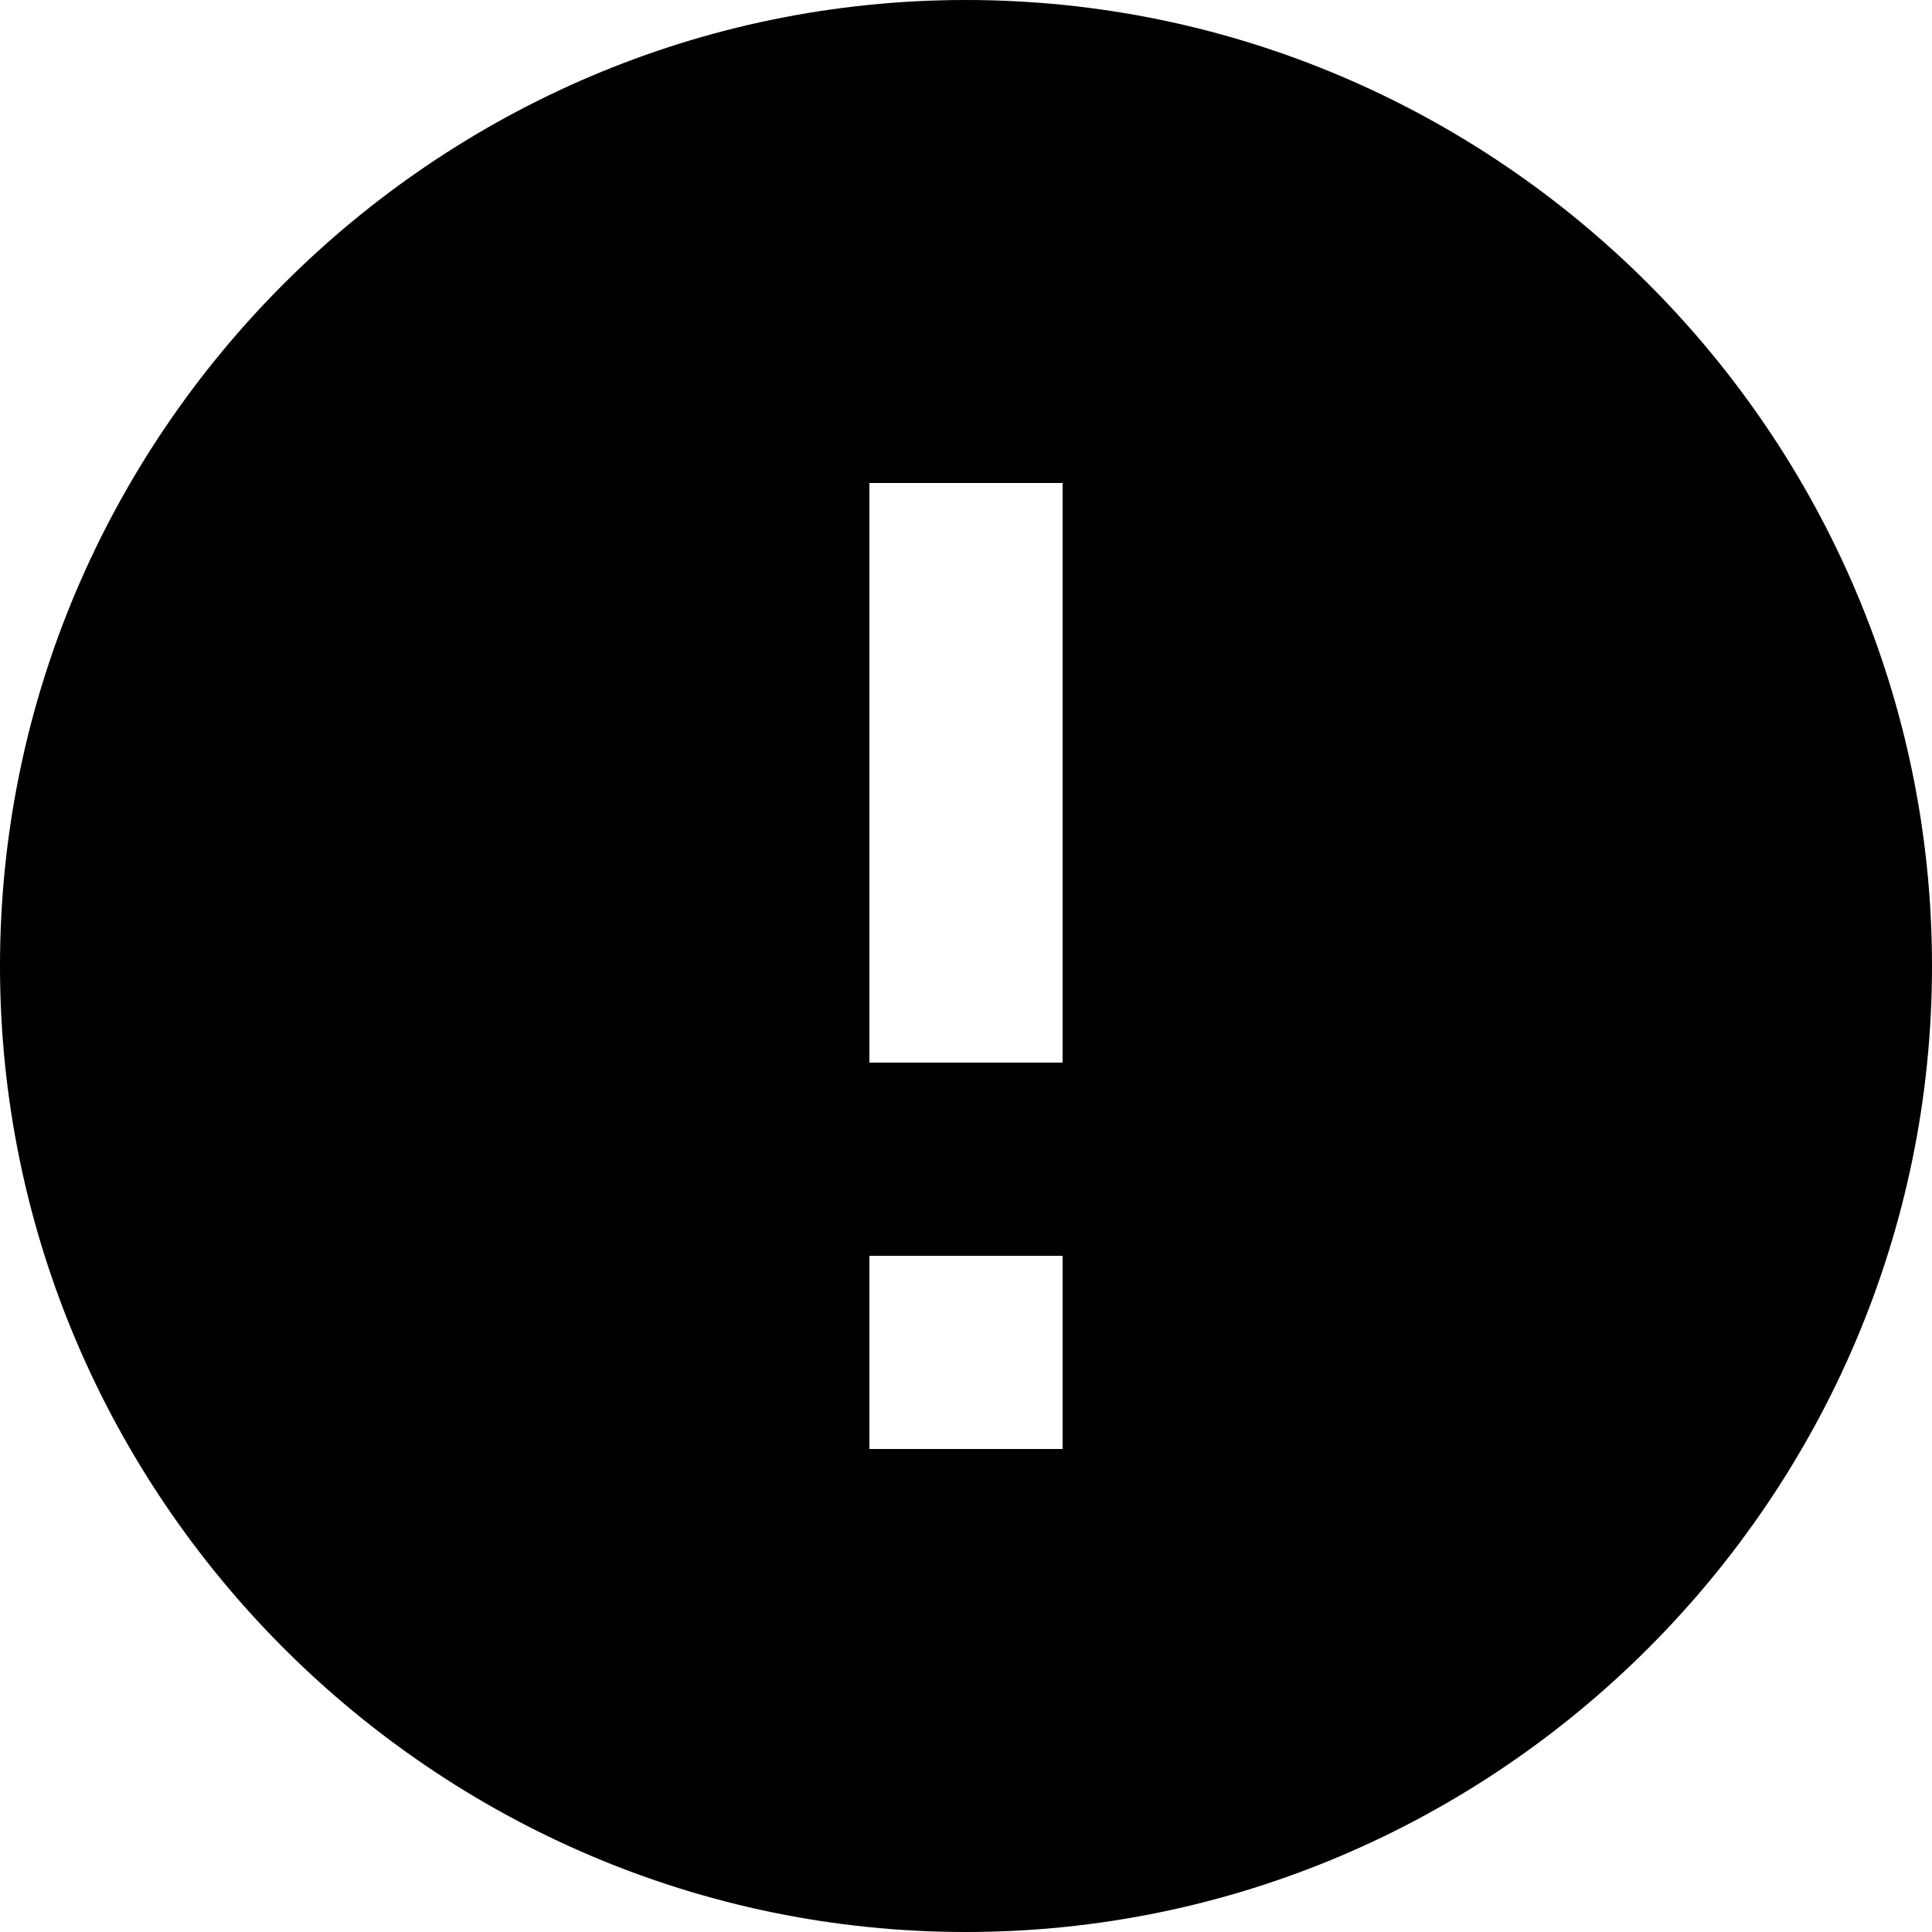
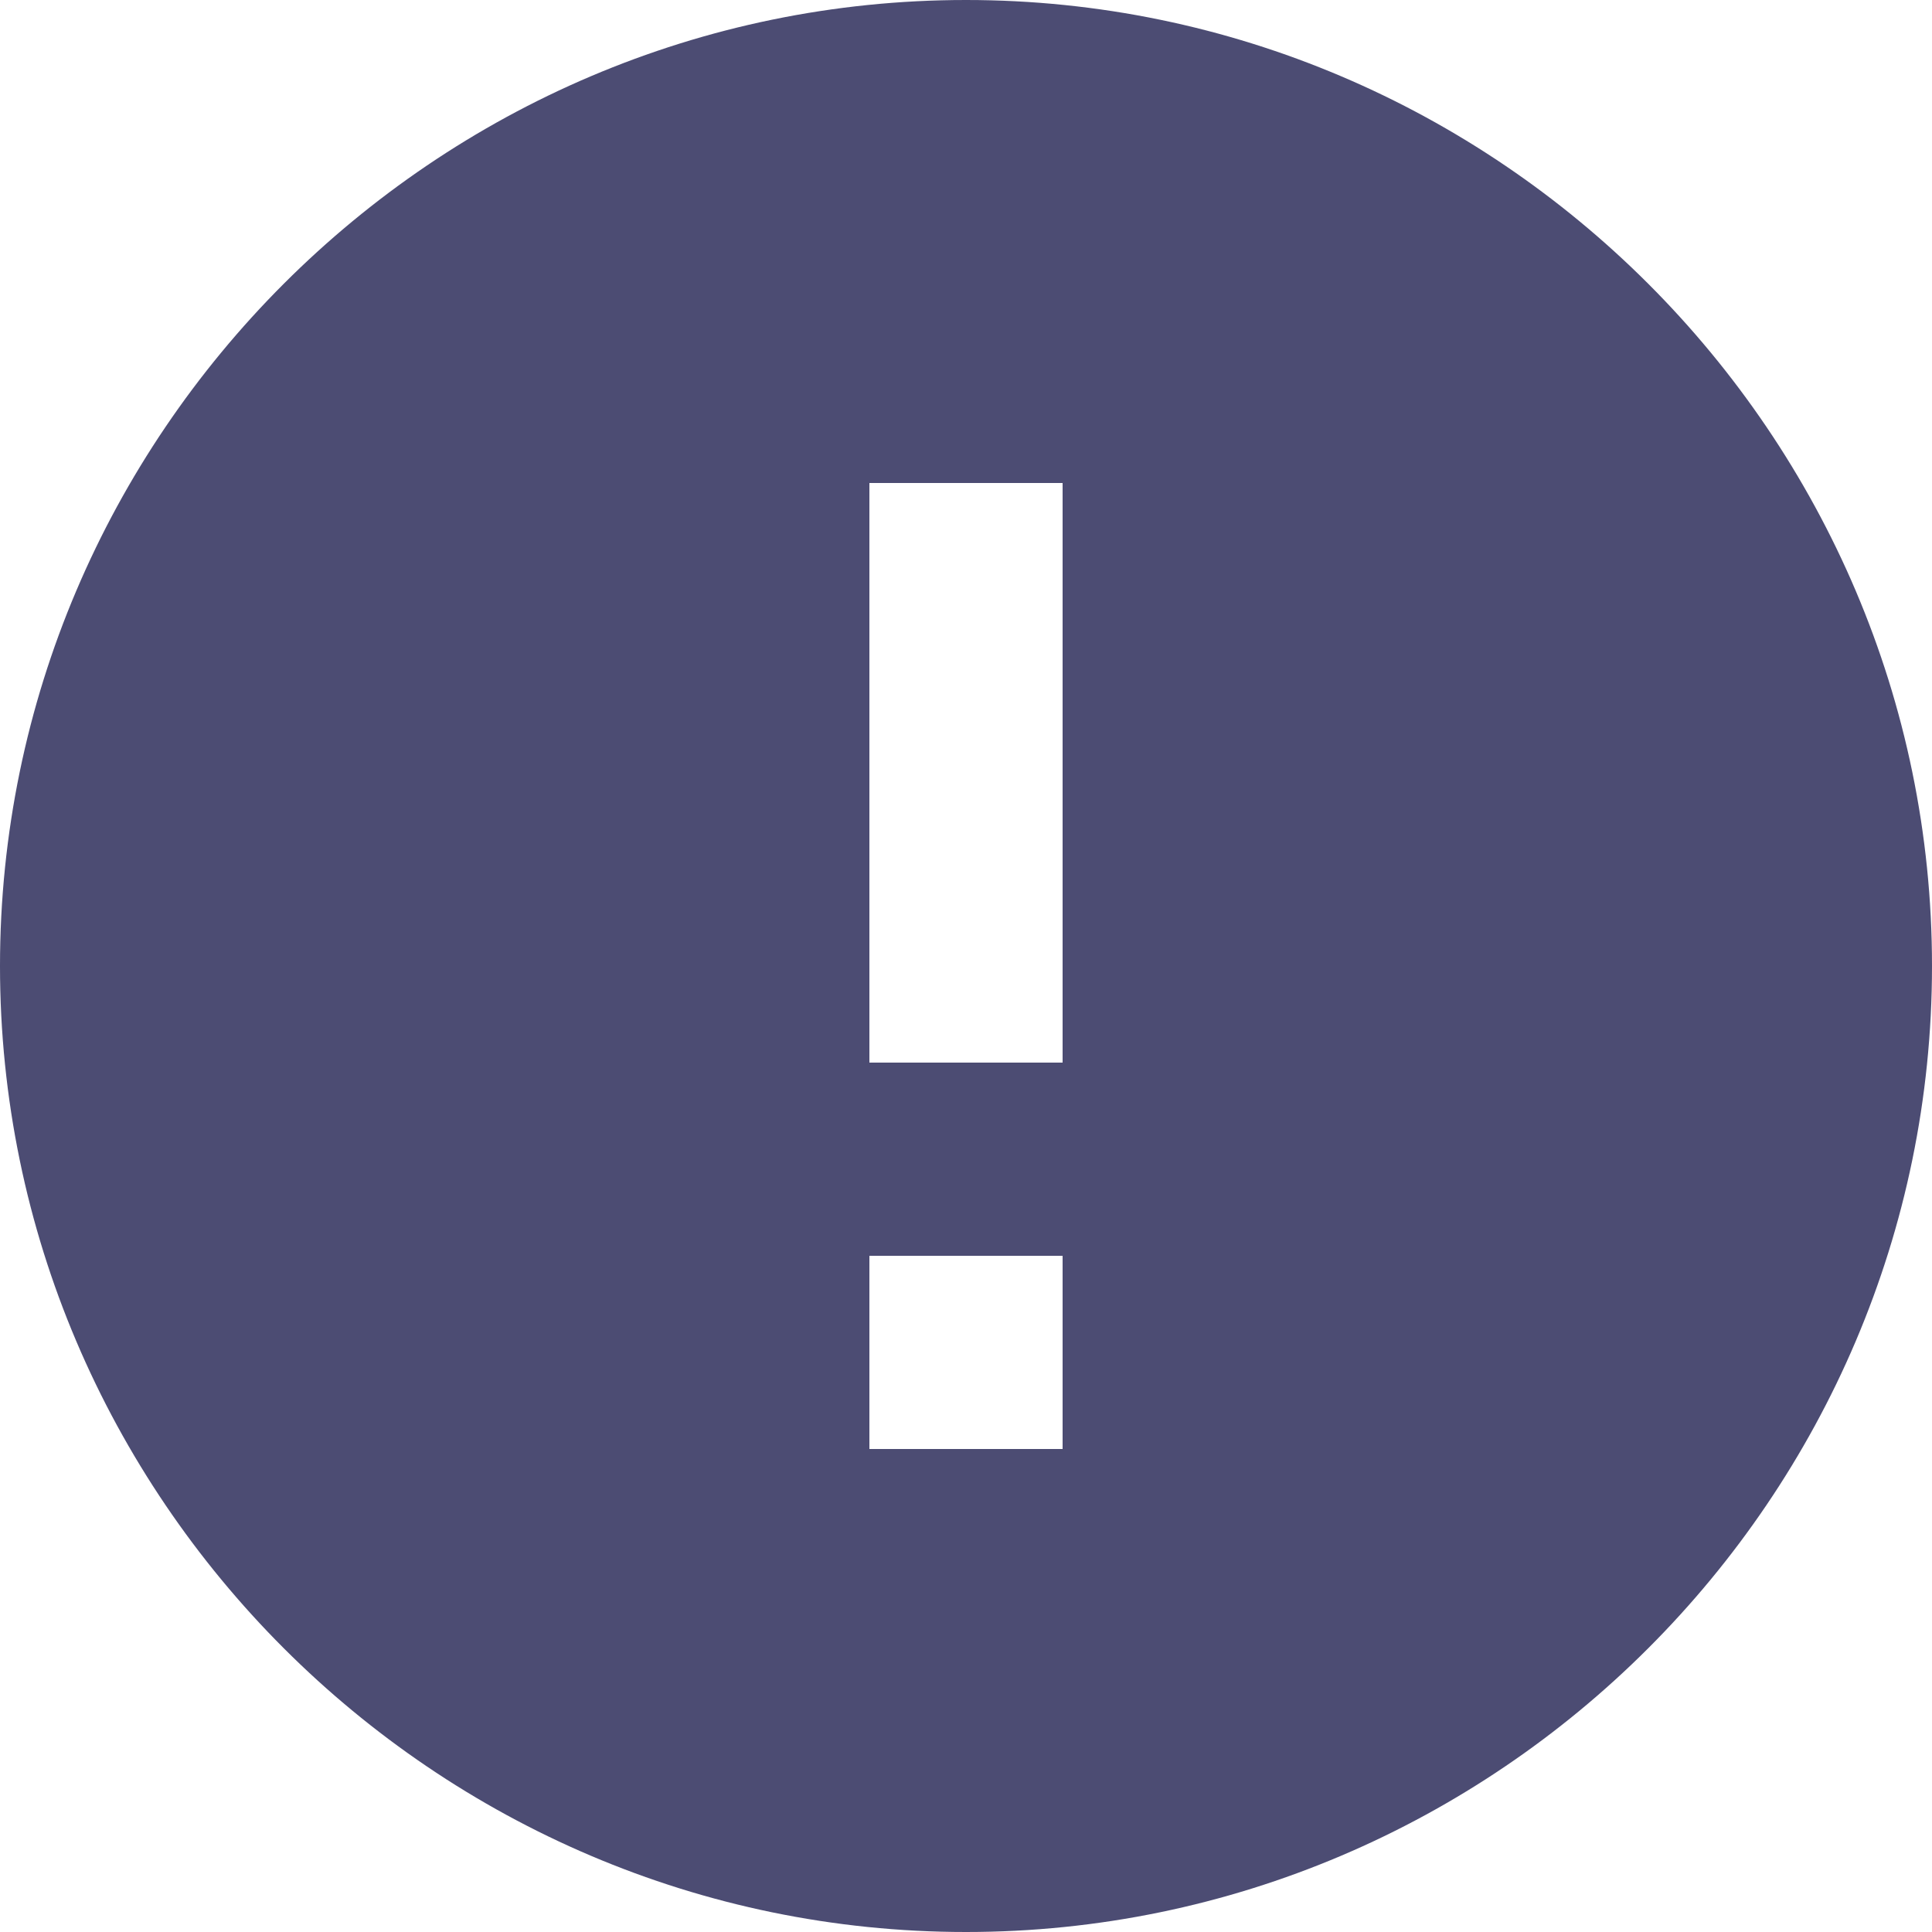
<svg xmlns="http://www.w3.org/2000/svg" version="1.1" id="Capa_1" x="0px" y="0px" width="510px" height="510px" viewBox="0 0 510 510" style="enable-background:new 0 0 510 510;" xml:space="preserve">
  <g>
    <g id="error">
-       <path fill="black" d="M255,0C114.75,0,0,114.75,0,255s114.75,255,255,255s255-114.75,255-255S395.25,0,255,0z M280.5,382.5h-51v-51h51V382.5z     M280.5,280.5h-51v-153h51V280.5z" />
+       <path fill="rgba(1,1,56,.7)" d="M255,0C114.75,0,0,114.75,0,255s114.75,255,255,255s255-114.75,255-255S395.25,0,255,0z M280.5,382.5h-51v-51h51V382.5z     M280.5,280.5h-51v-153h51V280.5z" />
    </g>
  </g>
  <g>
</g>
  <g>
</g>
  <g>
</g>
  <g>
</g>
  <g>
</g>
  <g>
</g>
  <g>
</g>
  <g>
</g>
  <g>
</g>
  <g>
</g>
  <g>
</g>
  <g>
</g>
  <g>
</g>
  <g>
</g>
  <g>
</g>
</svg>
